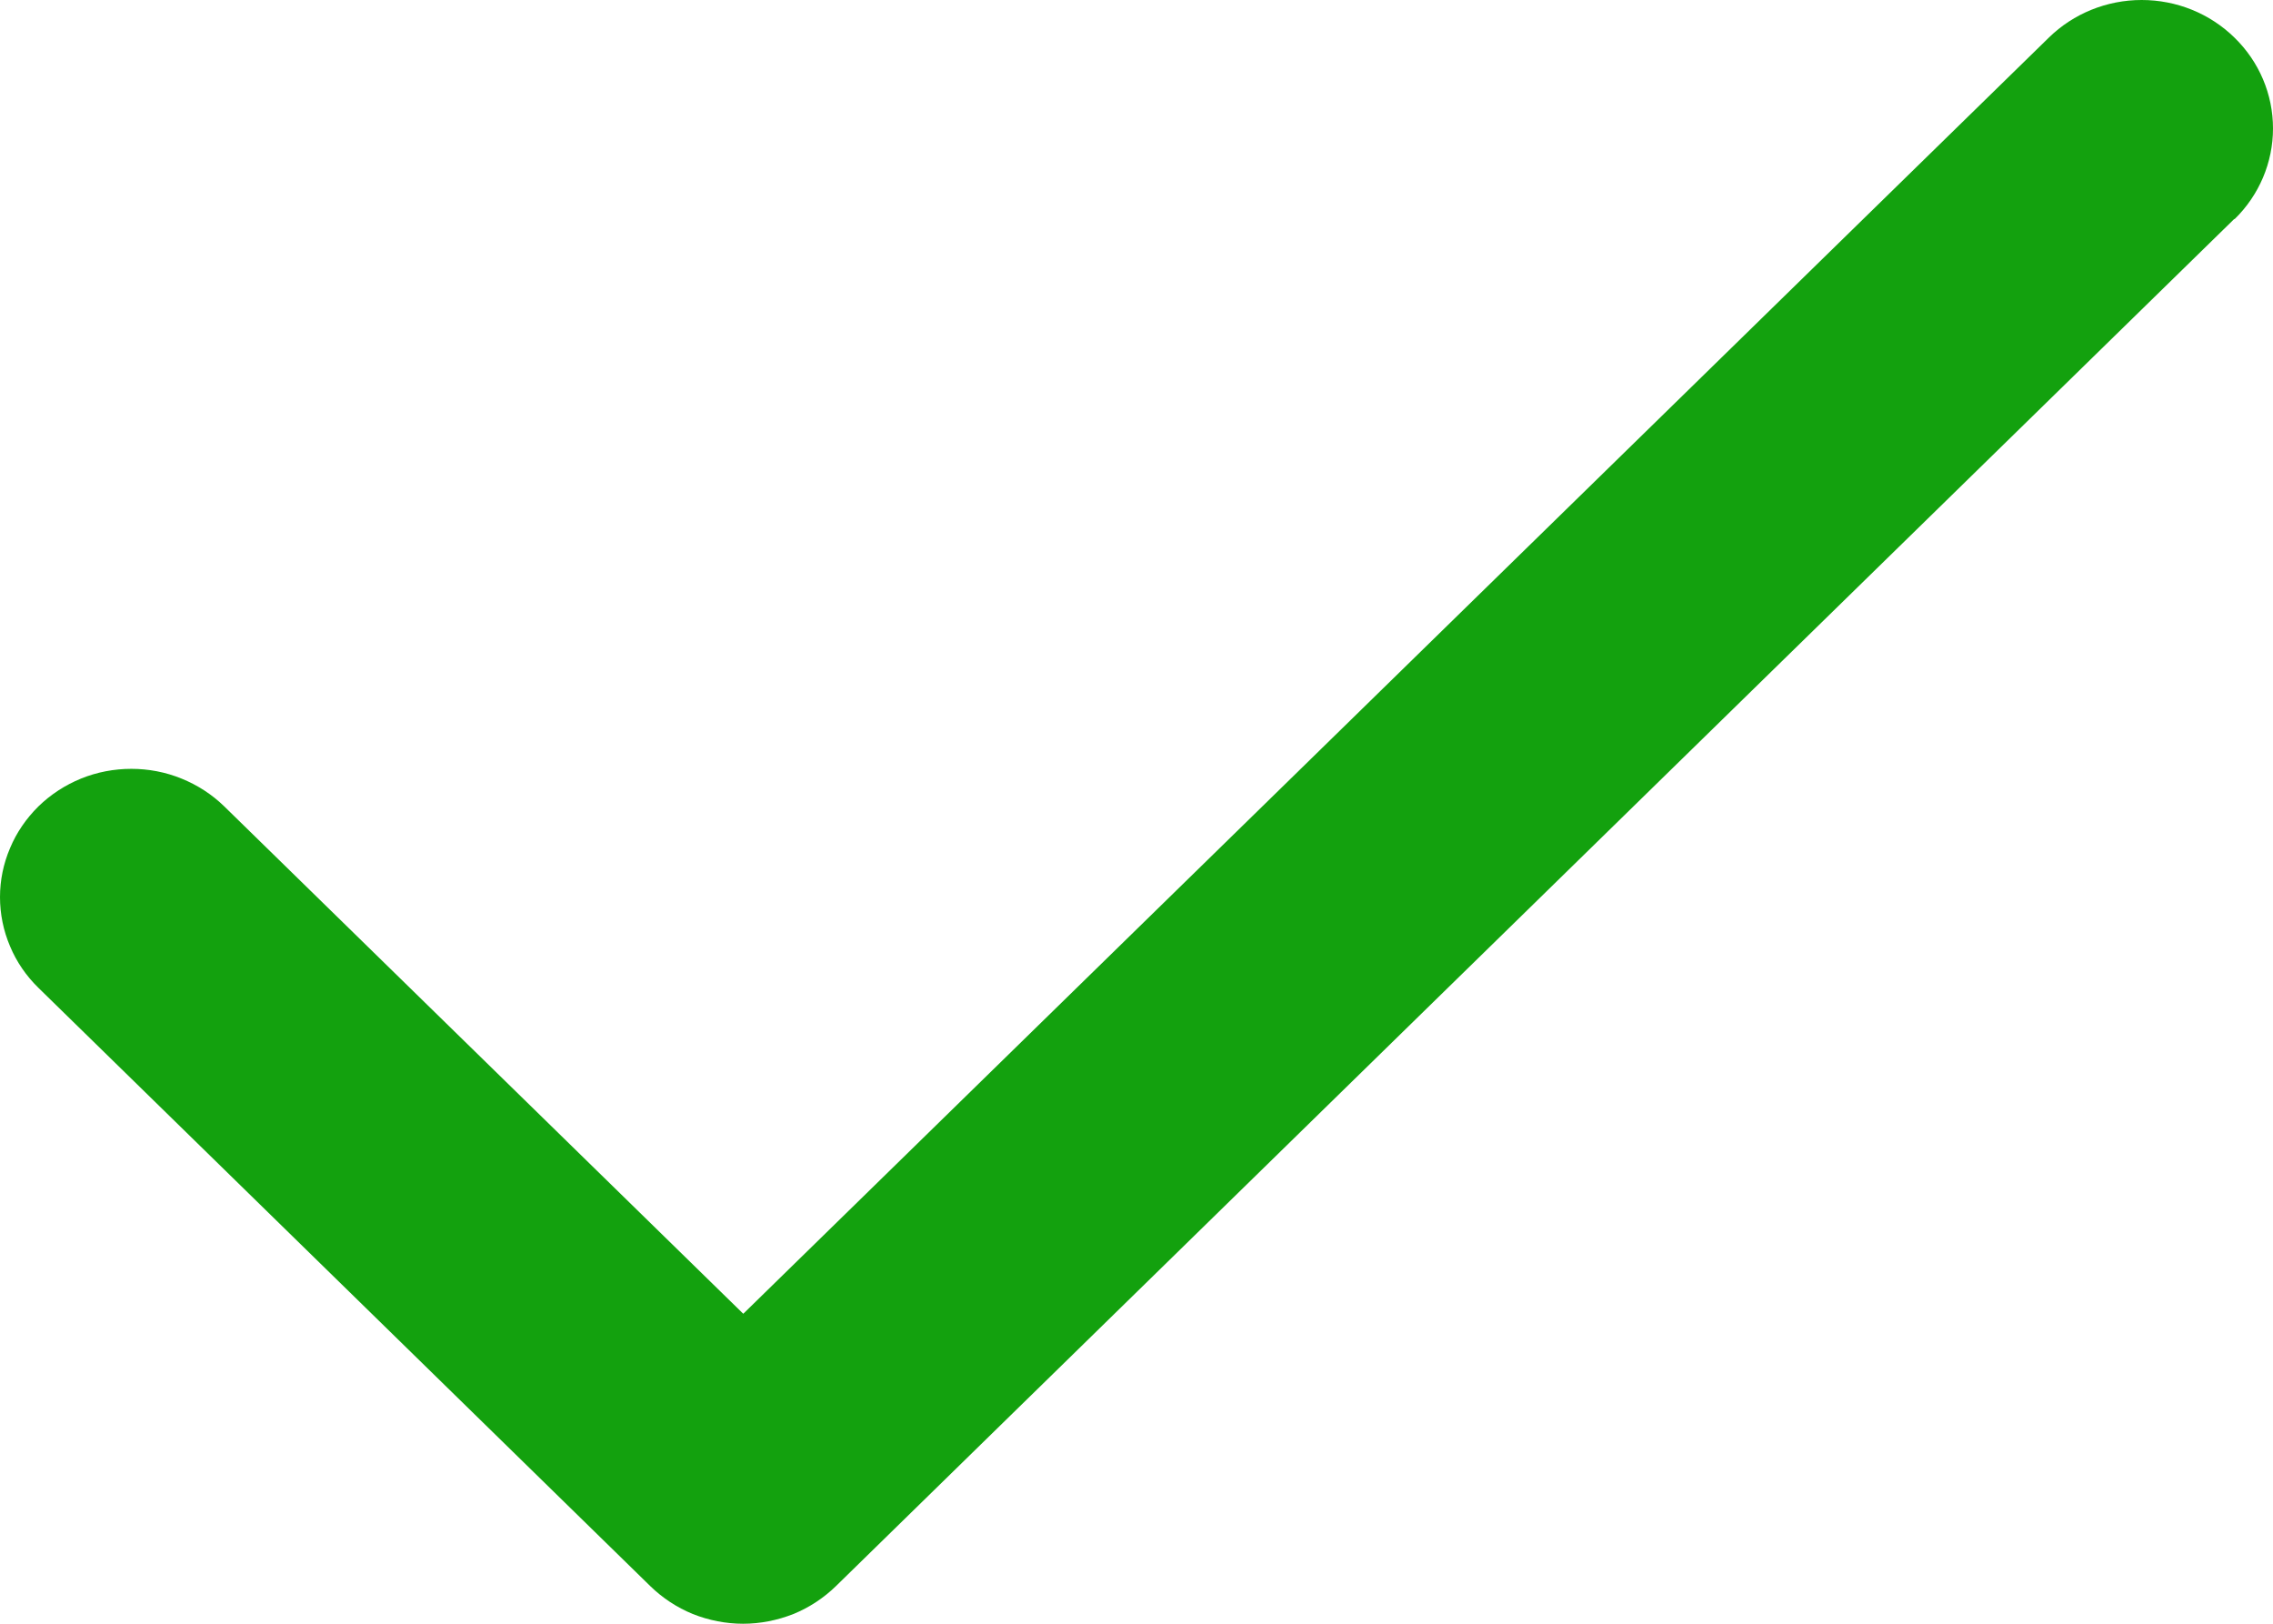
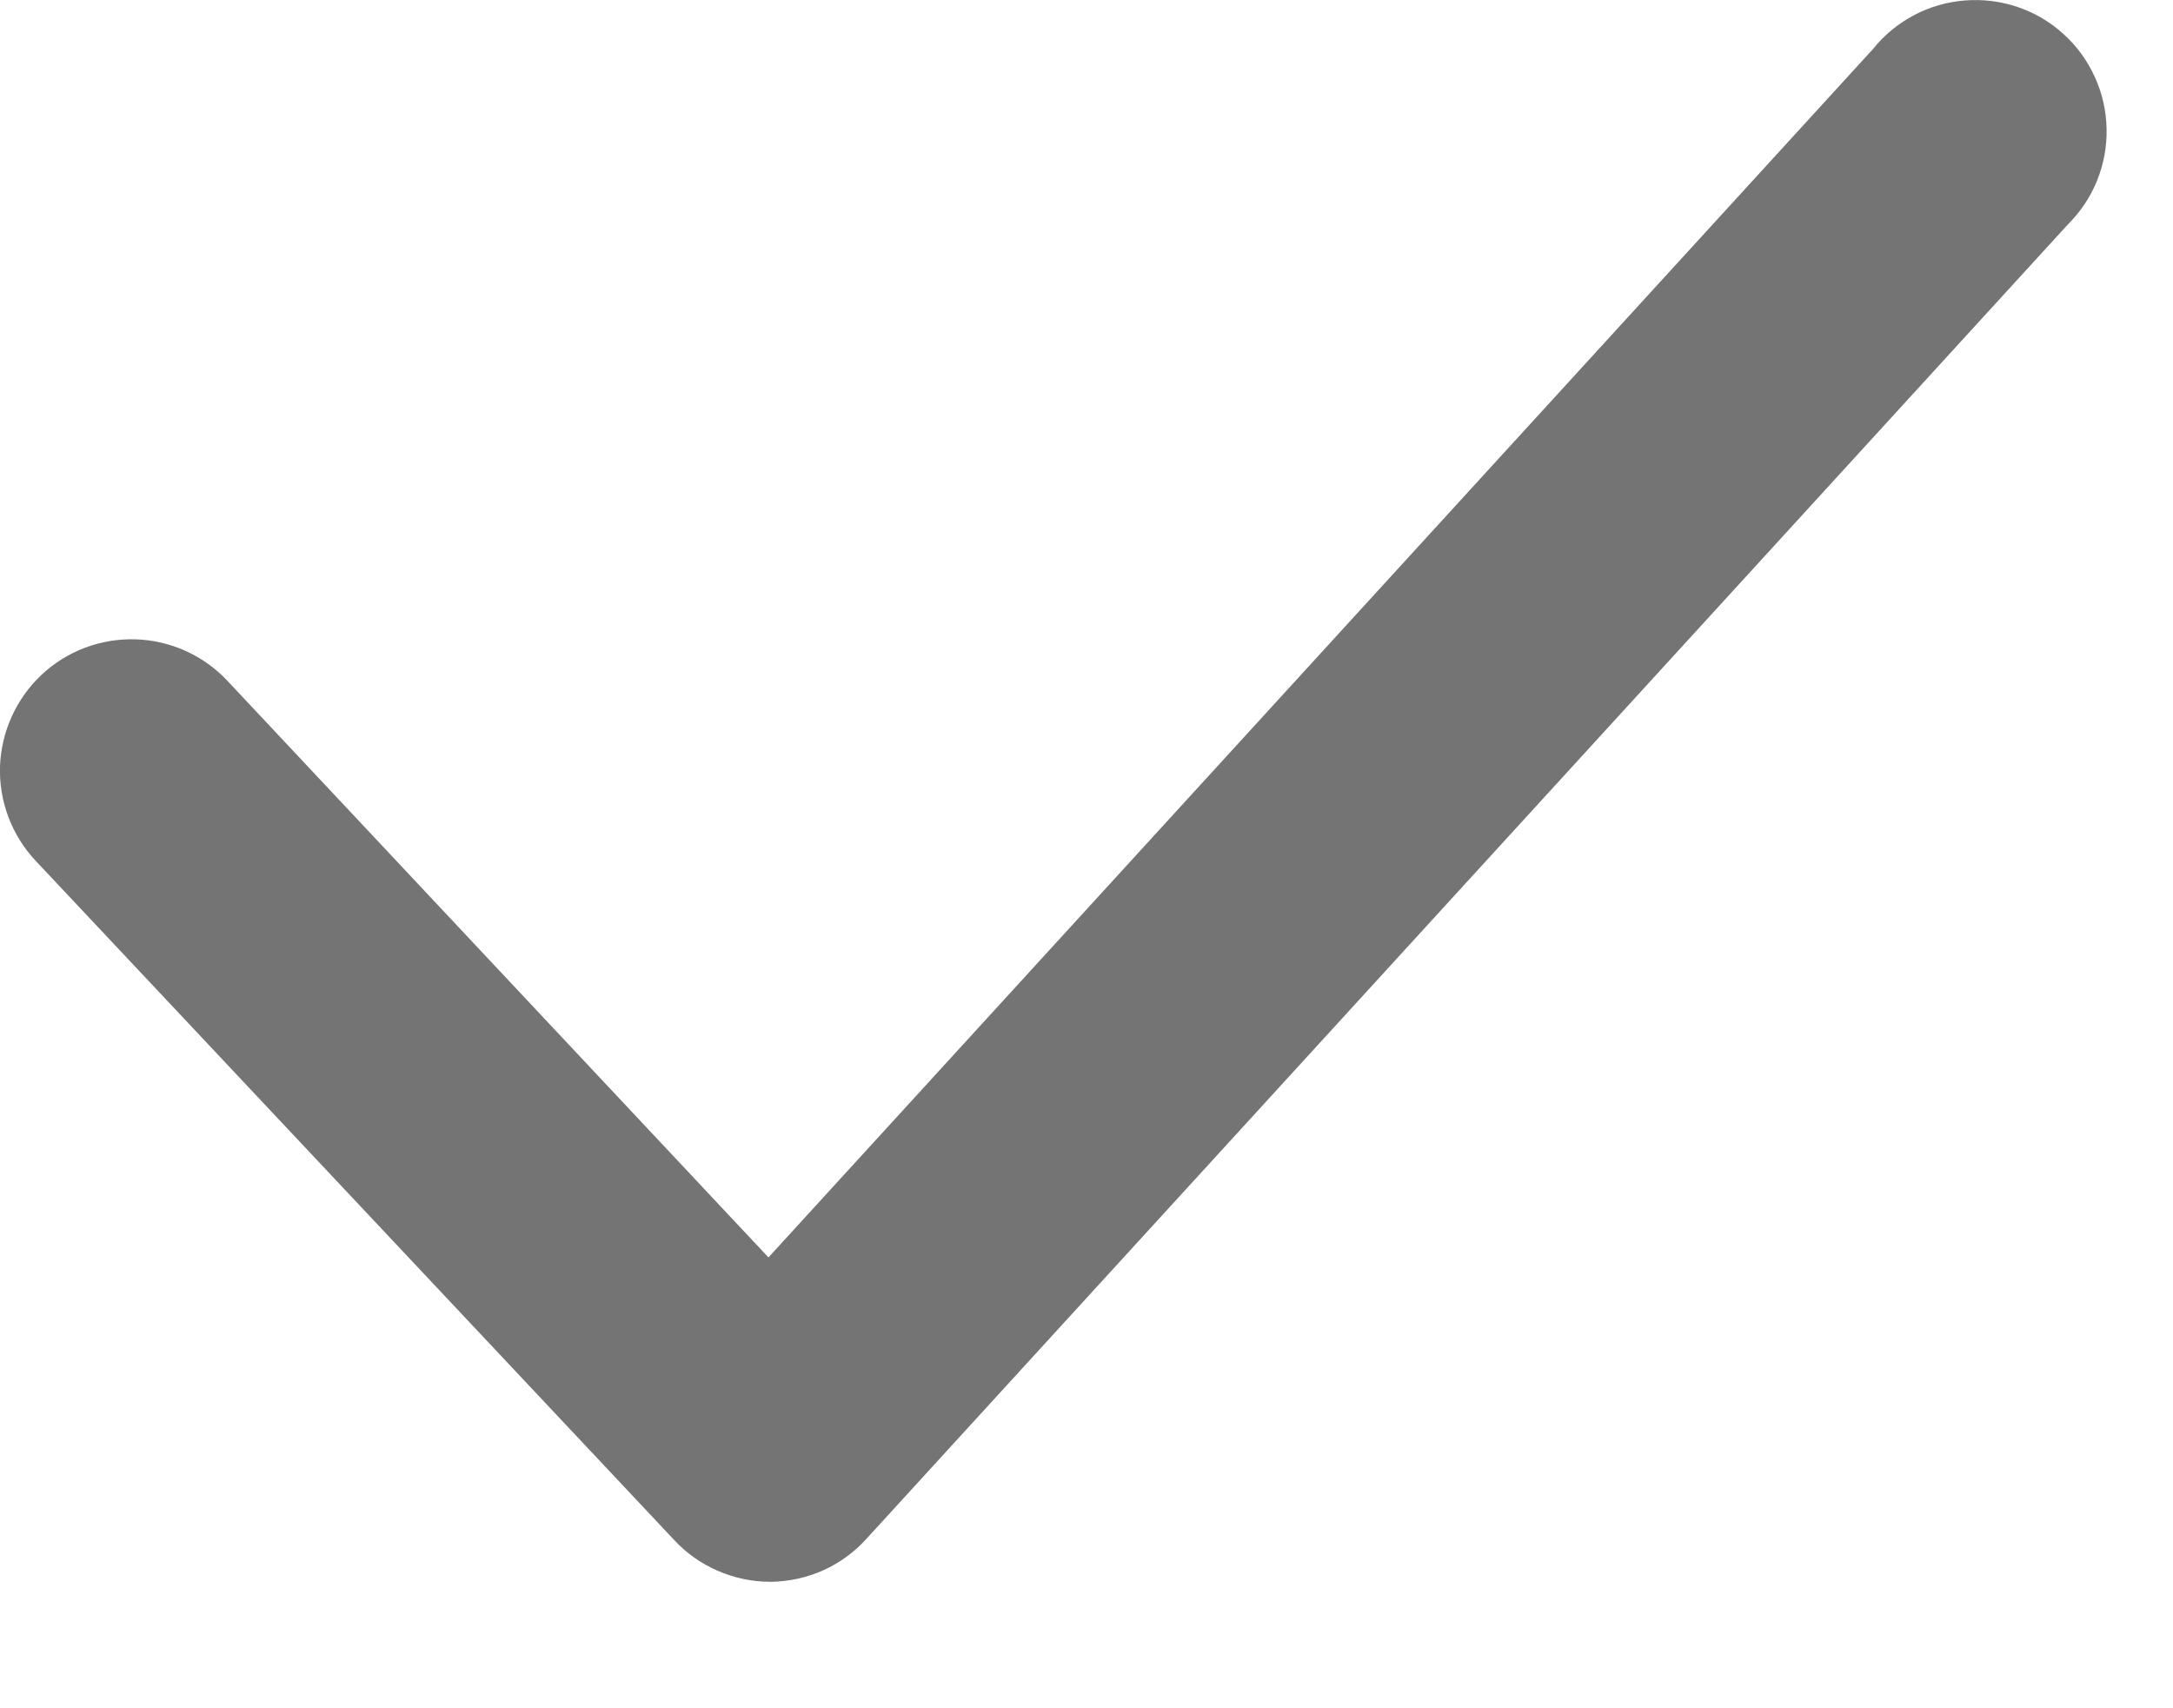
- <svg xmlns="http://www.w3.org/2000/svg" width="14" height="10" viewBox="0 0 14 10" fill="none">
-   <path d="M13.762 1.348L5.149 9.768C5.074 9.841 4.985 9.9 4.887 9.94C4.788 9.979 4.683 10 4.577 10C4.471 10 4.365 9.979 4.267 9.94C4.169 9.9 4.08 9.841 4.005 9.768L0.237 6.084C0.162 6.011 0.102 5.924 0.062 5.828C0.021 5.732 1.11921e-09 5.629 0 5.525C-1.11921e-09 5.421 0.021 5.319 0.062 5.223C0.102 5.127 0.162 5.04 0.237 4.966C0.312 4.893 0.401 4.835 0.499 4.795C0.597 4.755 0.703 4.735 0.809 4.735C0.915 4.735 1.02 4.755 1.118 4.795C1.217 4.835 1.306 4.893 1.381 4.966L4.578 8.091L12.619 0.232C12.771 0.083 12.977 0 13.191 0C13.406 0 13.611 0.083 13.763 0.232C13.915 0.38 14 0.581 14 0.791C14 1 13.915 1.202 13.763 1.35L13.762 1.348Z" fill="#13A10E" />
+ <svg xmlns="http://www.w3.org/2000/svg" width="14" height="11" viewBox="0 0 14 11" fill="none">
+   <path d="M4.959 10.191C4.843 10.19 4.728 10.166 4.622 10.119C4.516 10.073 4.42 10.005 4.342 9.92L0.229 5.545C0.076 5.382 -0.007 5.163 0 4.939C0.008 4.714 0.104 4.502 0.267 4.348C0.431 4.194 0.649 4.112 0.874 4.119C1.098 4.126 1.311 4.222 1.465 4.386L4.951 8.101L12.067 0.316C12.139 0.226 12.229 0.152 12.331 0.098C12.433 0.044 12.544 0.012 12.659 0.003C12.774 -0.006 12.89 0.008 12.999 0.045C13.108 0.082 13.209 0.141 13.294 0.219C13.38 0.296 13.448 0.39 13.496 0.495C13.544 0.6 13.57 0.714 13.572 0.829C13.575 0.945 13.553 1.059 13.51 1.166C13.466 1.273 13.401 1.369 13.319 1.45L5.585 9.911C5.507 9.998 5.412 10.068 5.306 10.116C5.199 10.164 5.084 10.189 4.968 10.191H4.959Z" fill="#747474" />
</svg>
